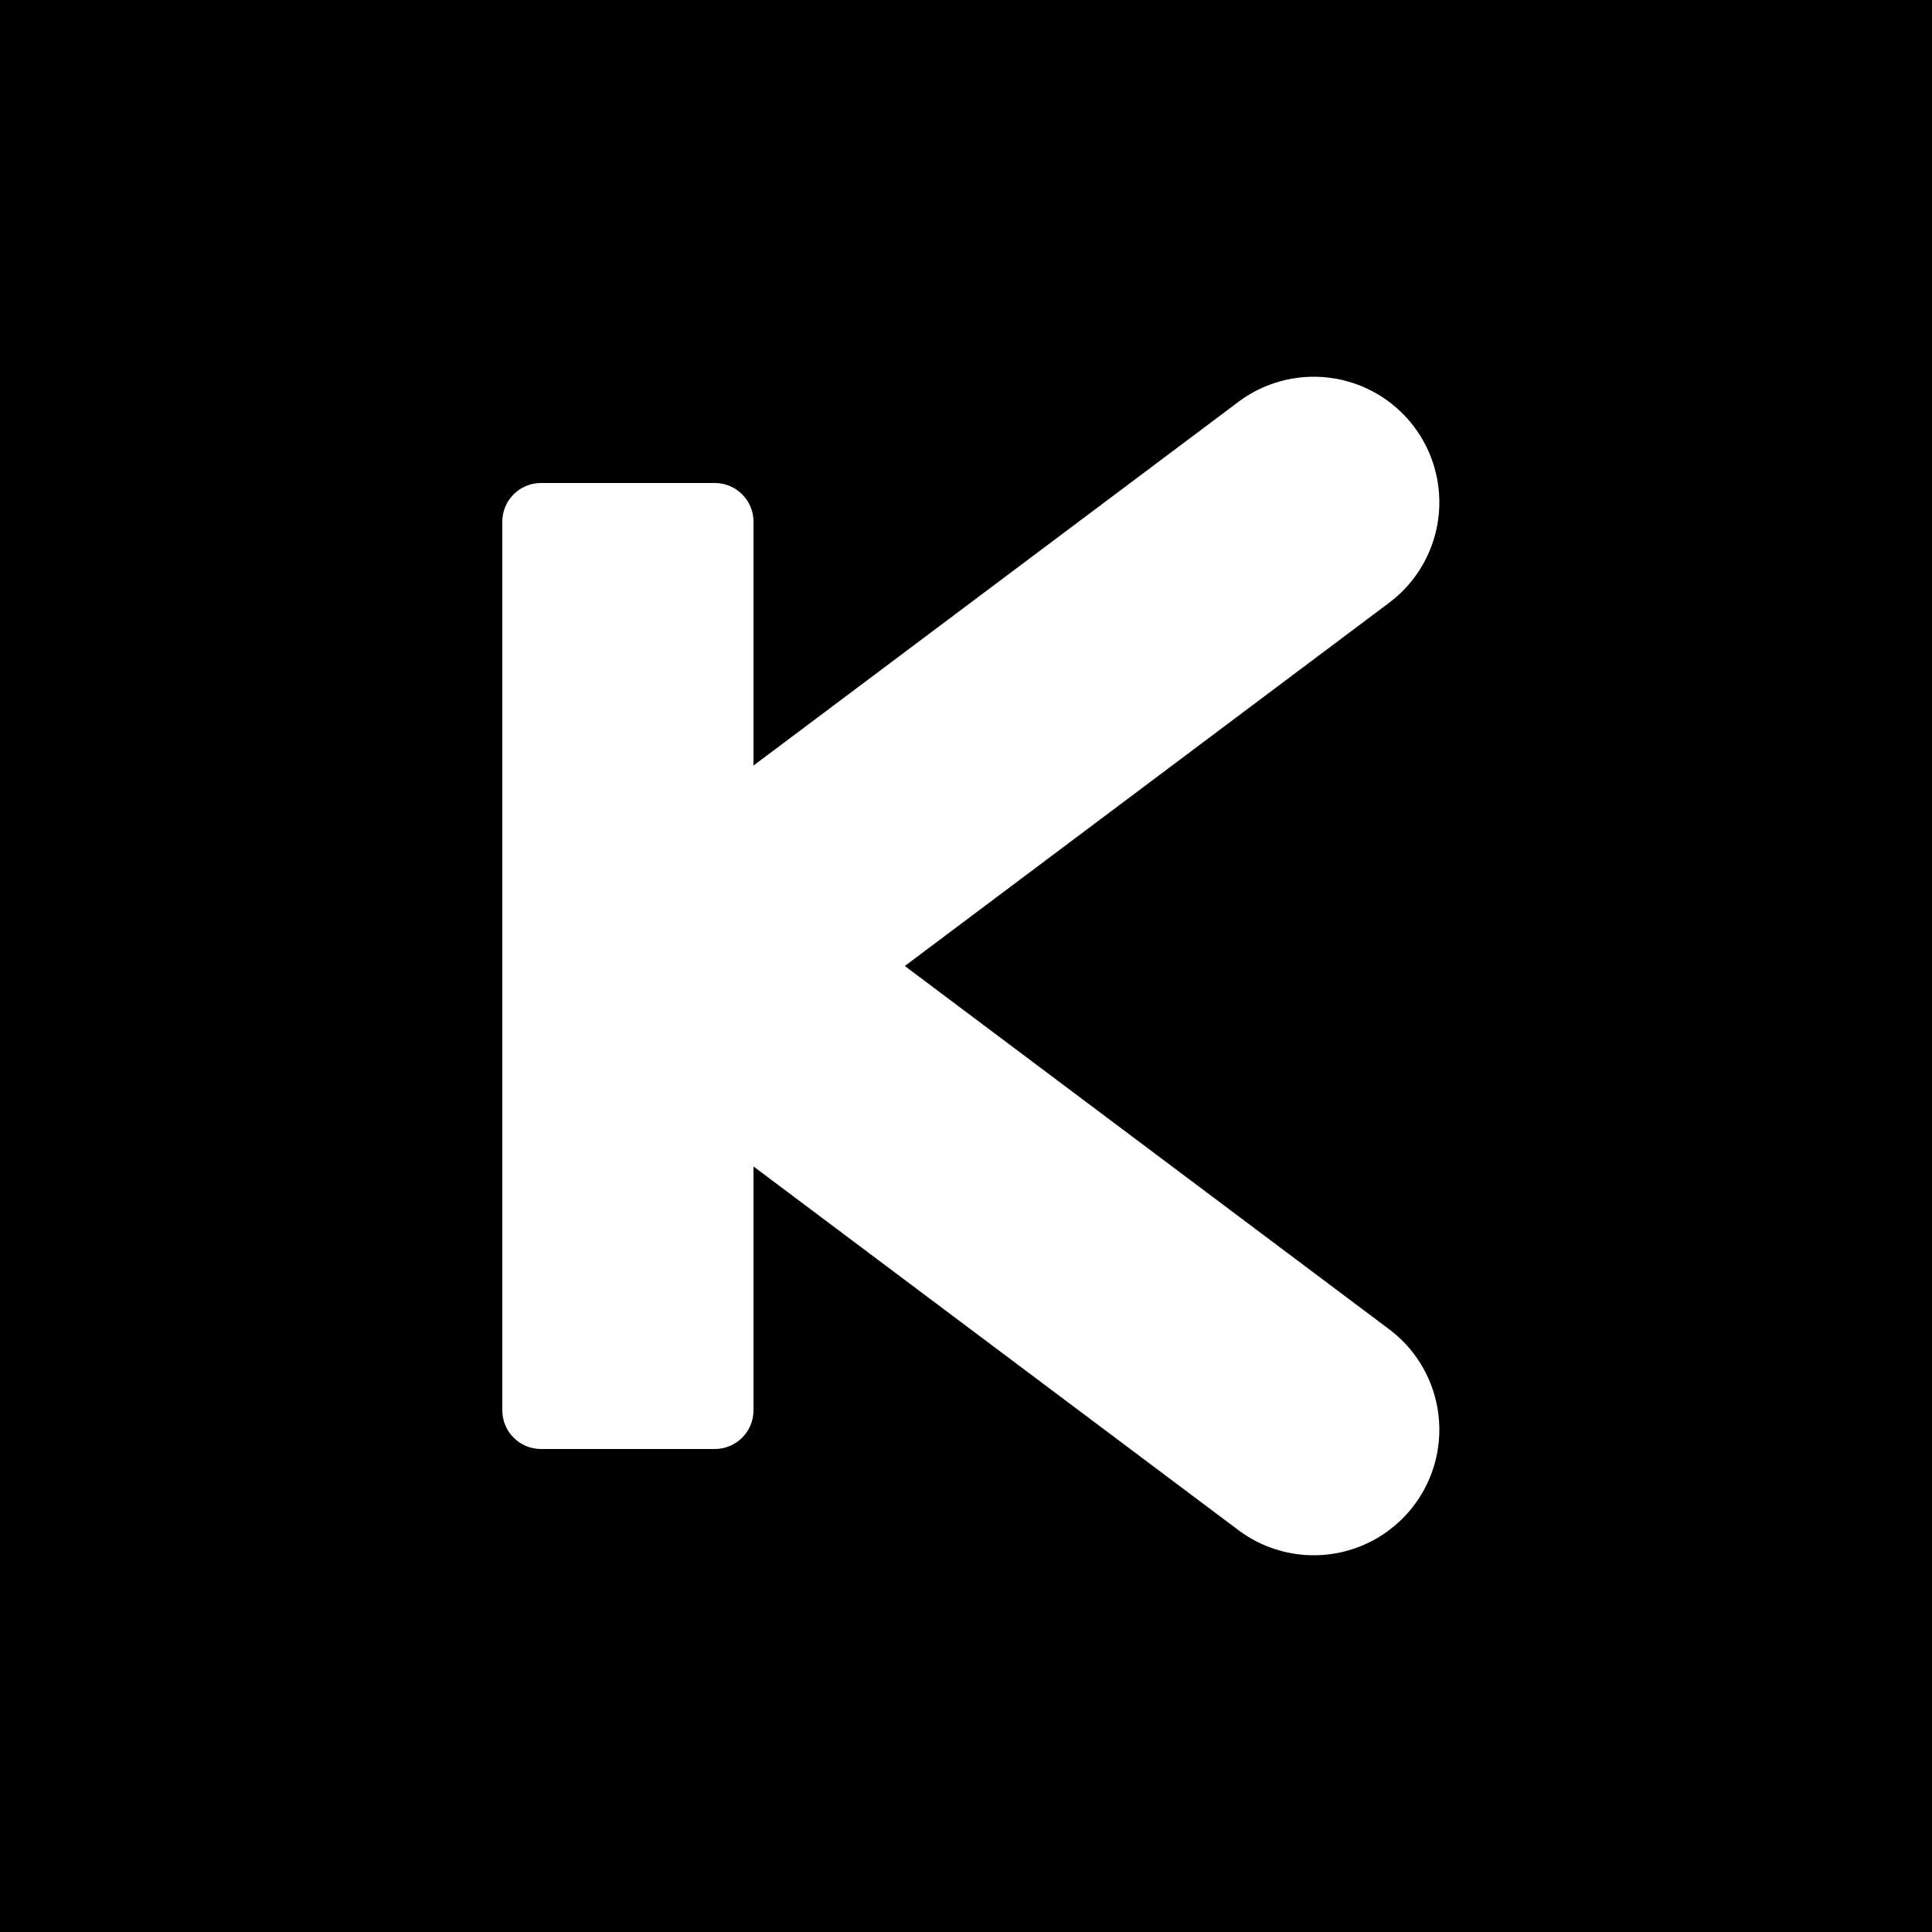
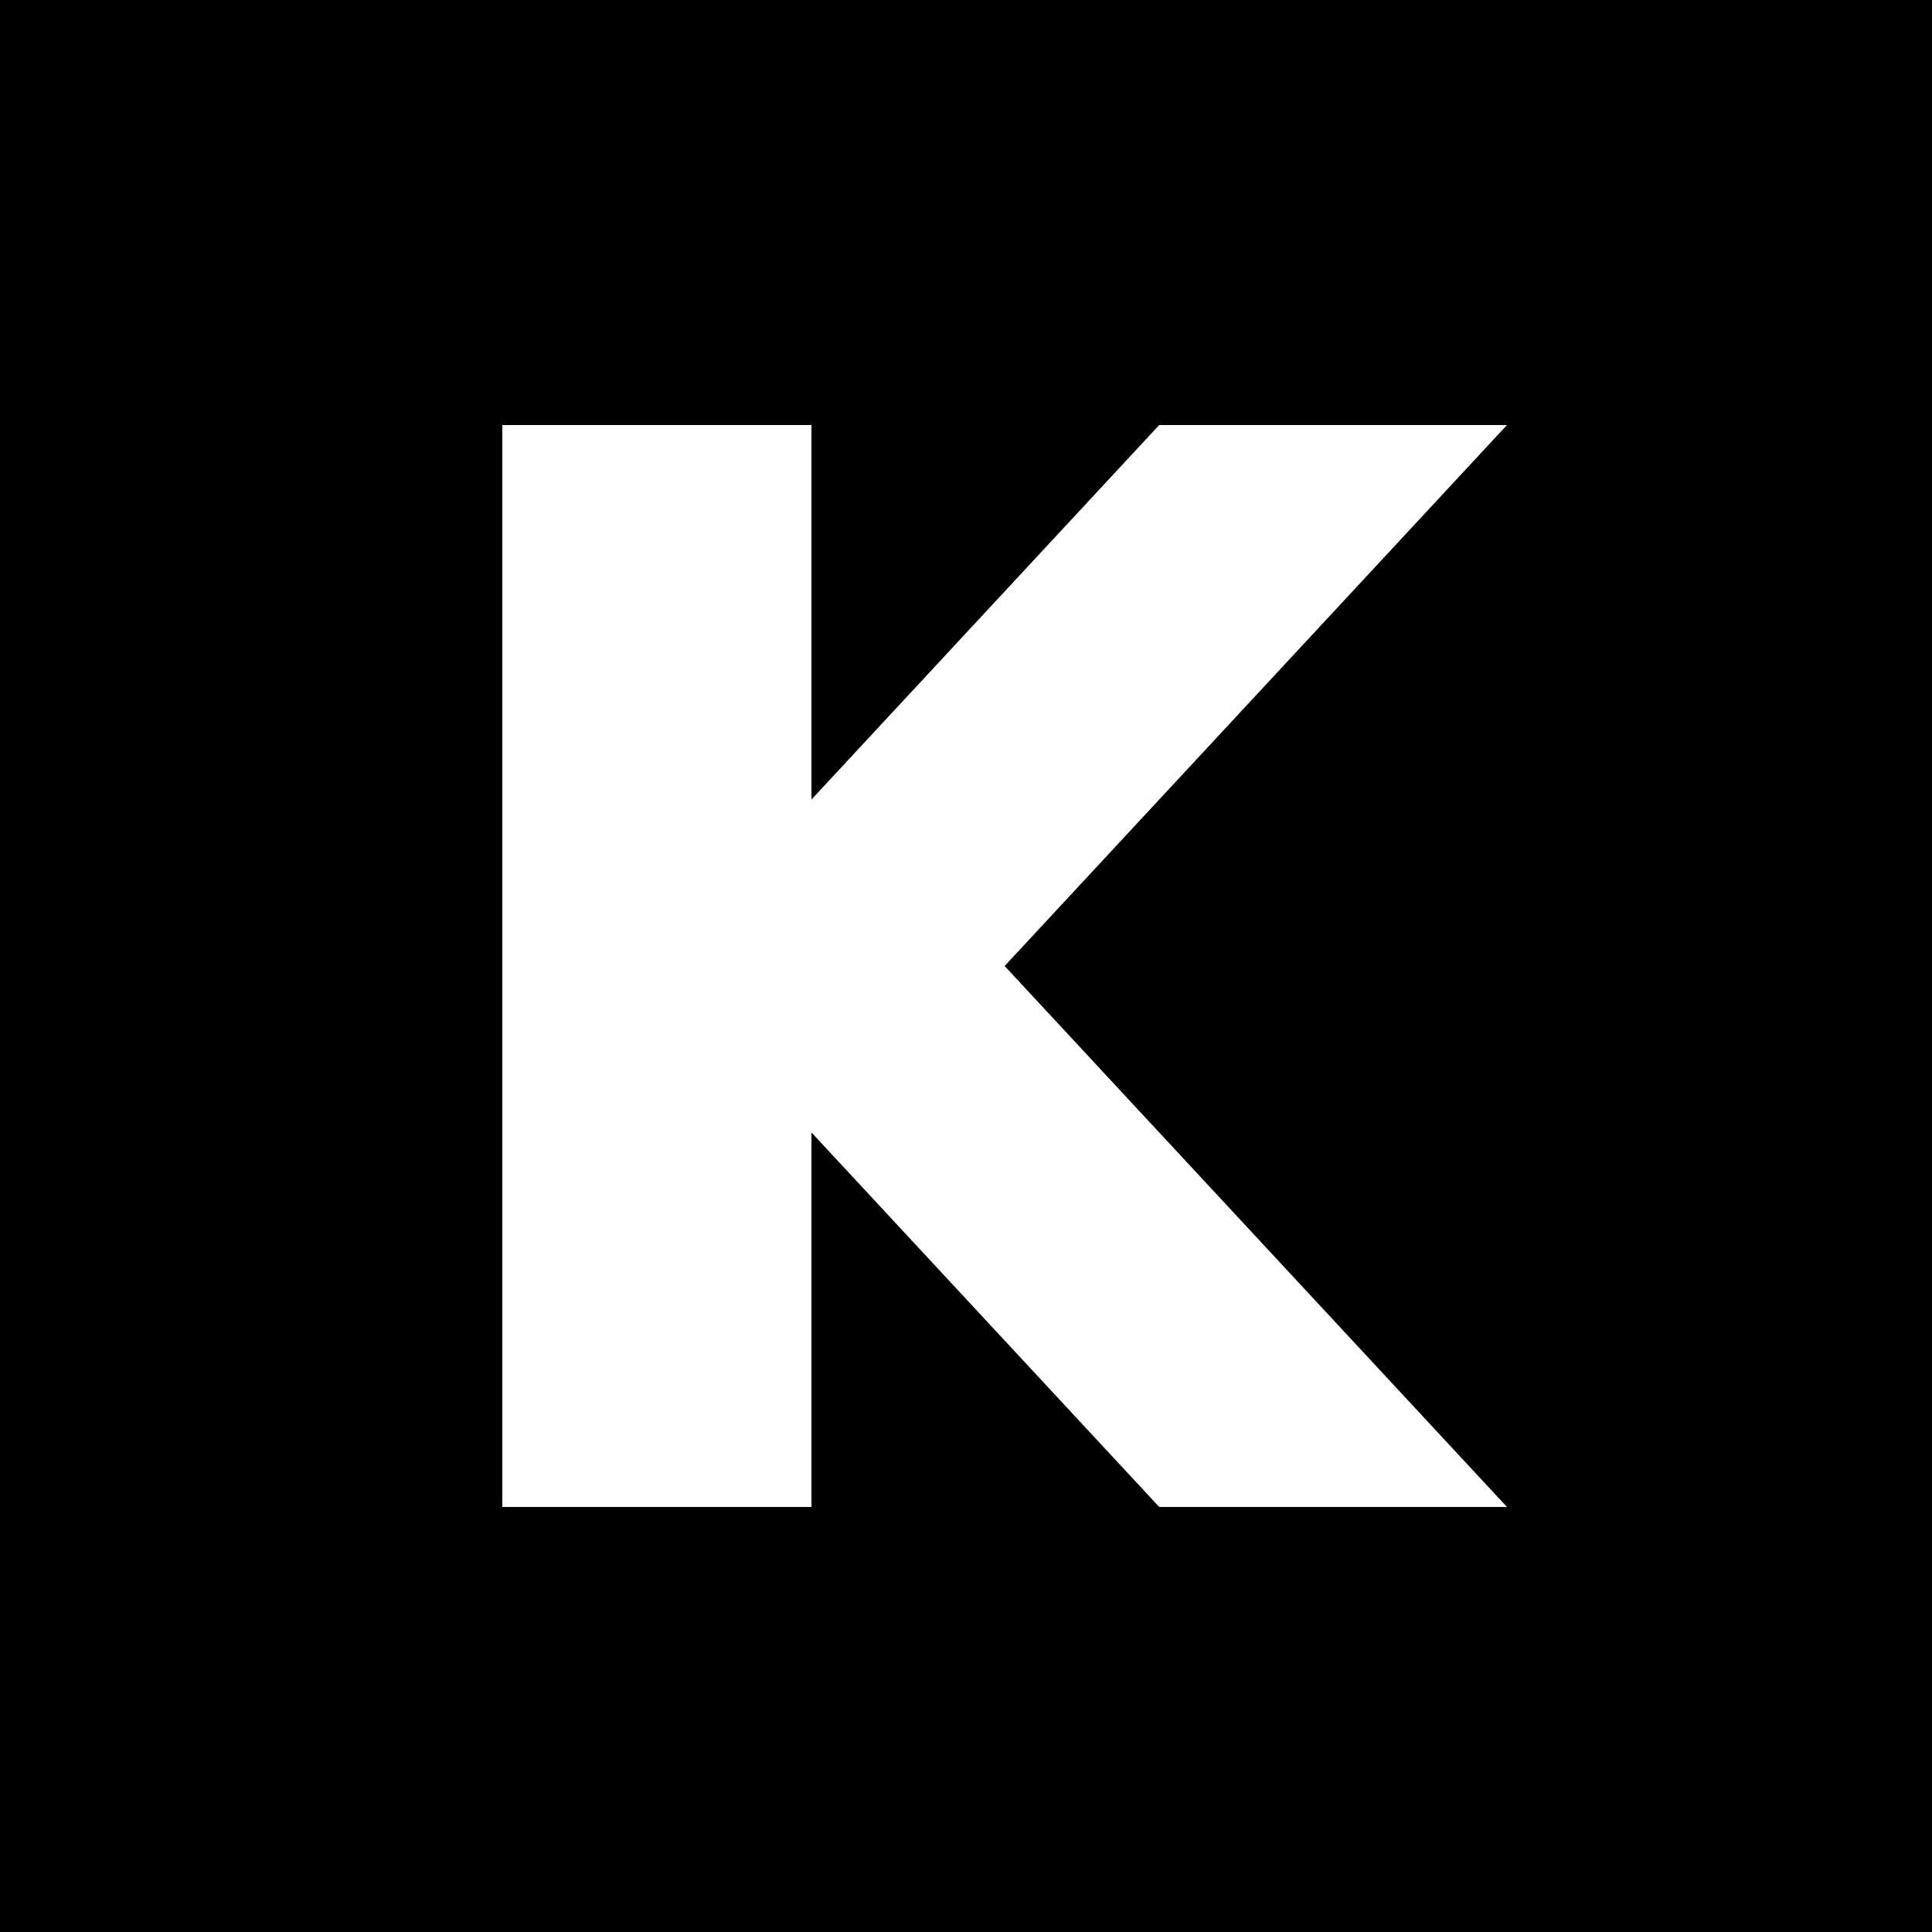
<svg xmlns="http://www.w3.org/2000/svg" width="100" height="100" viewBox="0 0 100 100">
  <rect width="100" height="100" fill="#000000" />
-   <rect x="26" y="25" width="13" height="50" rx="2" fill="#ffffff" />
-   <line x1="36" y1="50" x2="68" y2="26" stroke="#ffffff" stroke-width="13" stroke-linecap="round" />
-   <line x1="36" y1="50" x2="68" y2="74" stroke="#ffffff" stroke-width="13" stroke-linecap="round" />
+   <g fill="#ffffff">
+     <rect x="26" y="22" width="16" height="56" />
+     <polygon points="34,50 60,22 78,22 52,50" />
+     <polygon points="34,50 52,50 78,78 60,78" />
+   </g>
</svg>
